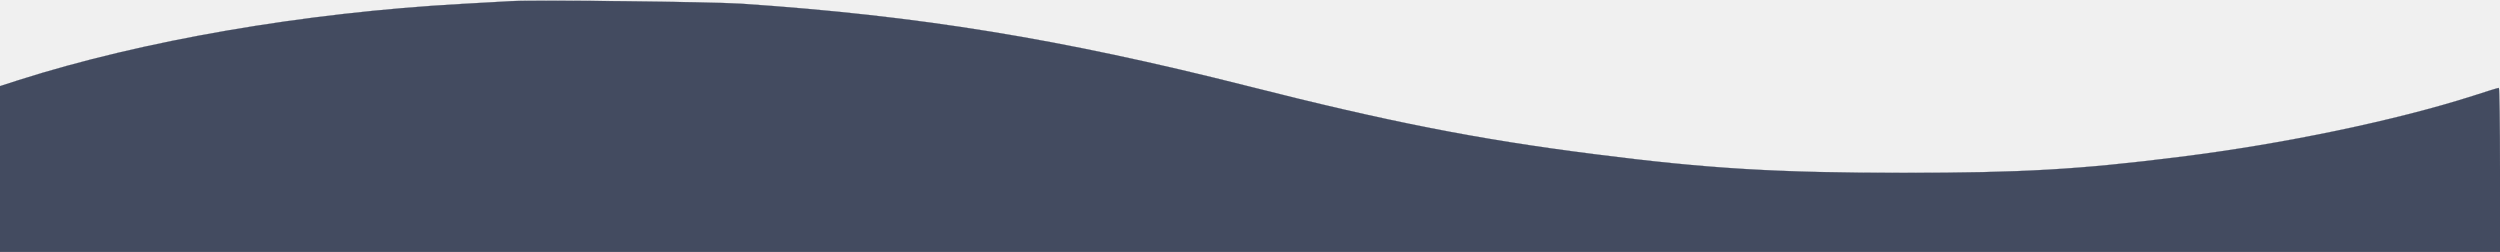
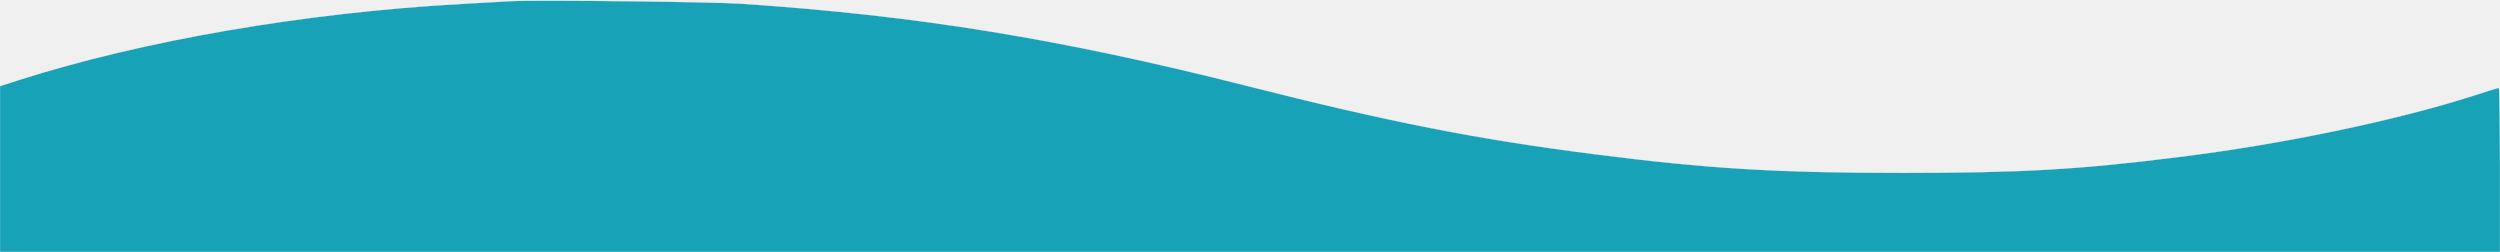
<svg xmlns="http://www.w3.org/2000/svg" version="1.0" width="1280pt" height="129pt" viewBox="0 0 1280 129" preserveAspectRatio="">
-   <g transform="translate(0,129) scale(0.1,-0.1)" fill="#434b60" stroke="#434b60">
+   <g transform="translate(0,129) scale(0.1,-0.1)" fill="#17a2b8" stroke="#FFFFFF">
    <path d="M2615 1284 c-33 -2 -145 -8 -250 -14 -807 -45 -1633 -187 -2272 -391 l-93 -30 0 -424 0 -425 6400 0 6400 0 0 420 c0 231 -3 420 -6 420 -4 0 -63 -18 -133 -41 -394 -126 -972 -247 -1506 -313 -510 -64 -802 -81 -1410 -81 -644 0 -1001 21 -1585 96 -591 75 -1050 165 -1775 349 -953 241 -1682 360 -2590 421 -154 10 -1057 20 -1180 13z" />
  </g>
</svg>
